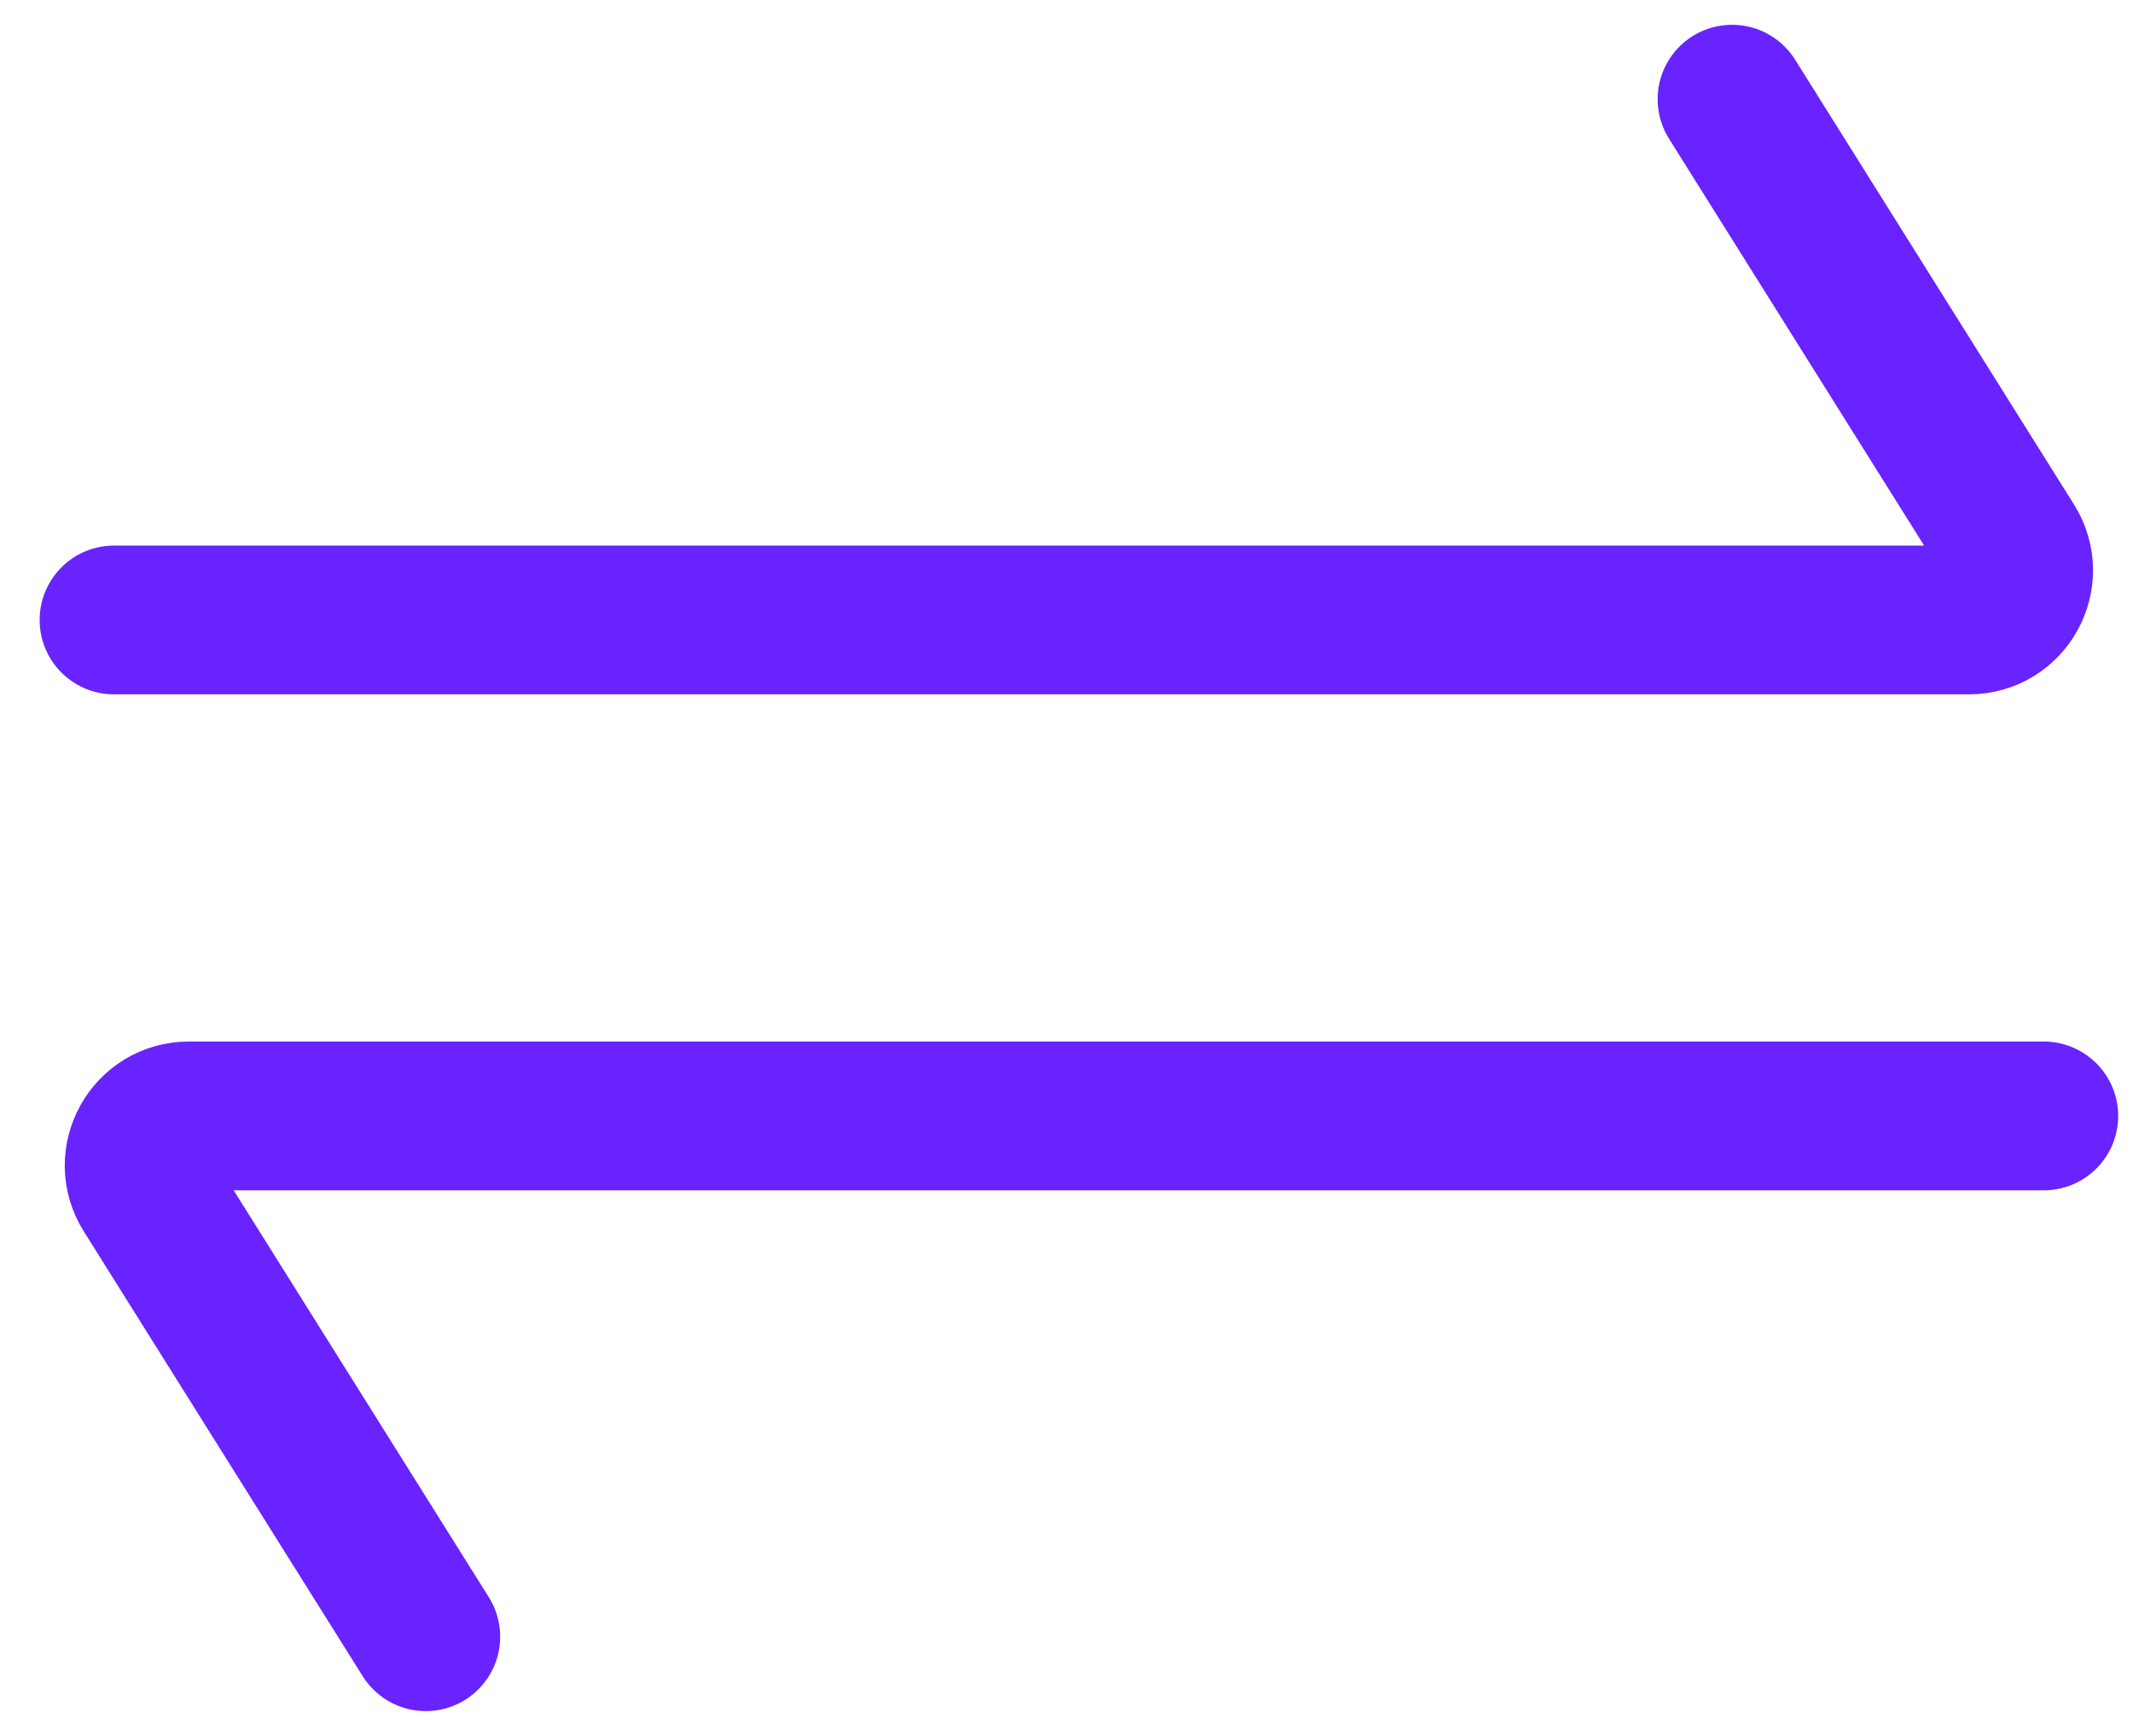
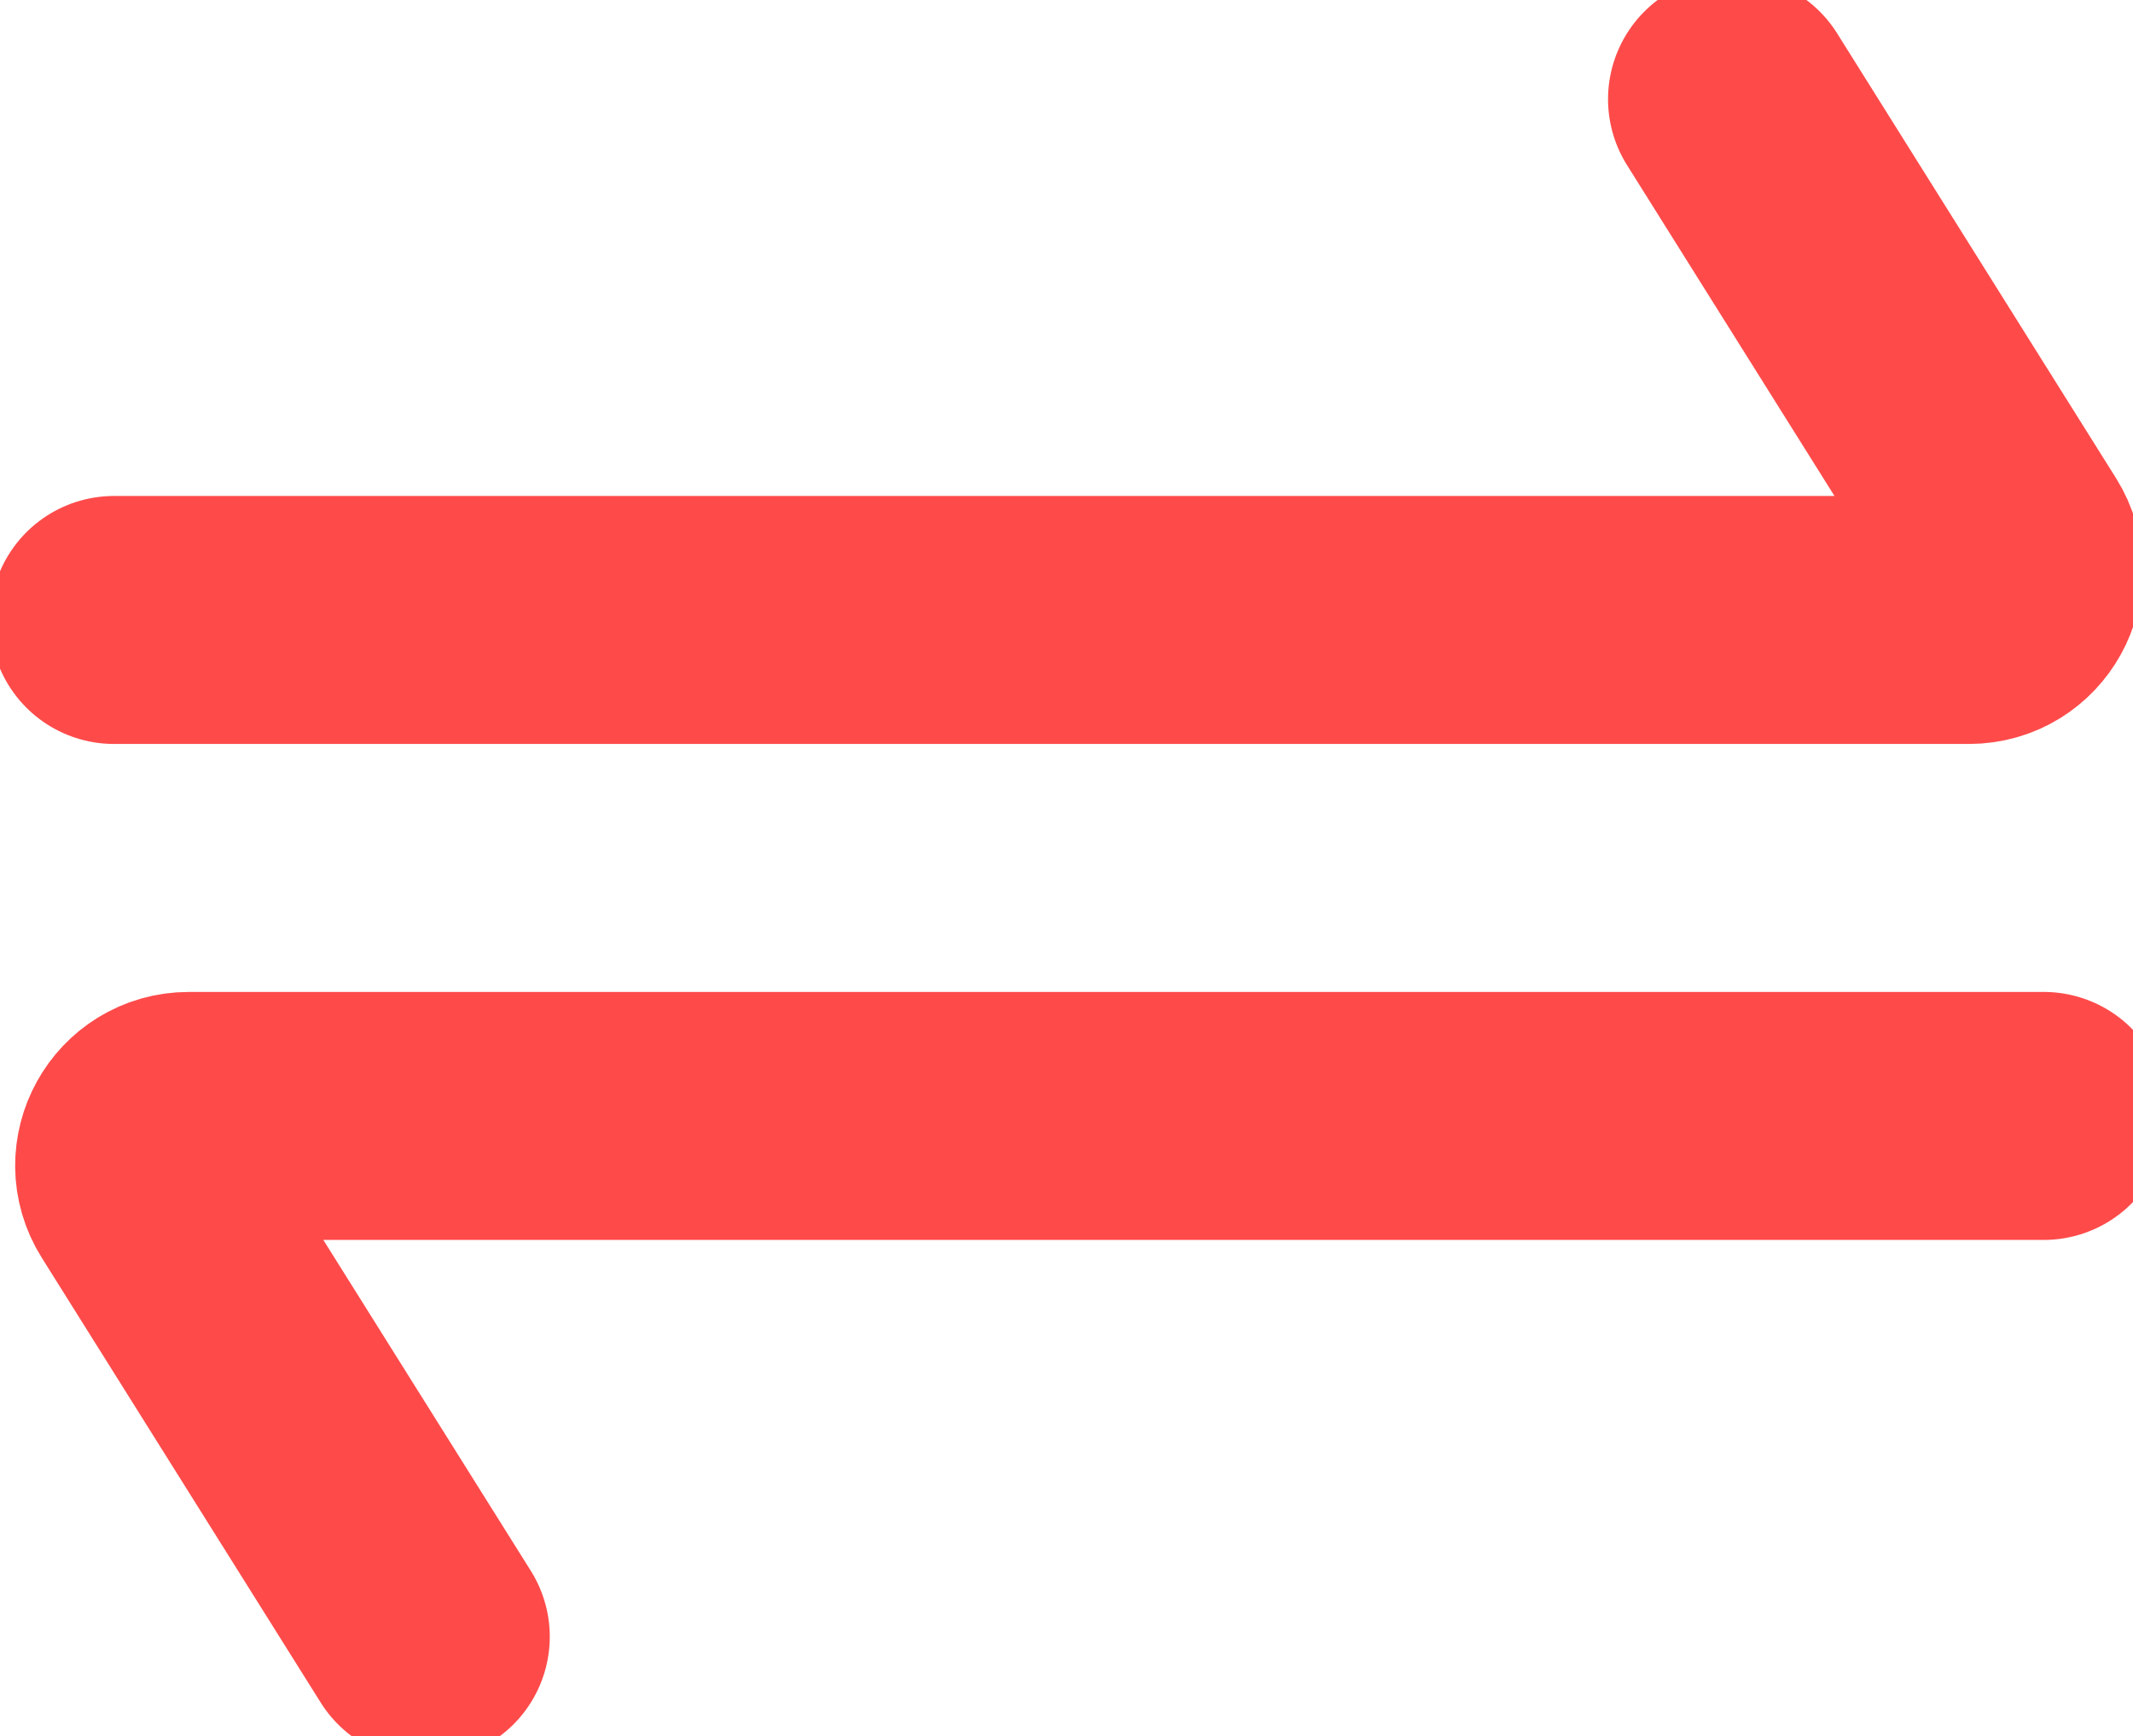
<svg xmlns="http://www.w3.org/2000/svg" width="43" height="35" viewBox="0 0 43 35" fill="none">
-   <path d="M2.299 12.5H39.693C40.479 12.5 40.958 11.635 40.54 10.969L34.917 2" stroke="#6823FF" stroke-width="3" stroke-linecap="round" />
-   <path d="M41.201 22.5H3.807C3.021 22.5 2.542 23.365 2.96 24.031L8.583 33" stroke="#6823FF" stroke-width="3" stroke-linecap="round" />
+   <path d="M2.299 12.5H39.693C40.479 12.5 40.958 11.635 40.54 10.969L34.917 2" stroke="#FE4B4A" stroke-width="5" stroke-linecap="round" />
+   <path d="M41.201 22.5H3.807C3.021 22.5 2.542 23.365 2.96 24.031L8.583 33" stroke="#FE4B4A" stroke-width="5" stroke-linecap="round" />
</svg>
